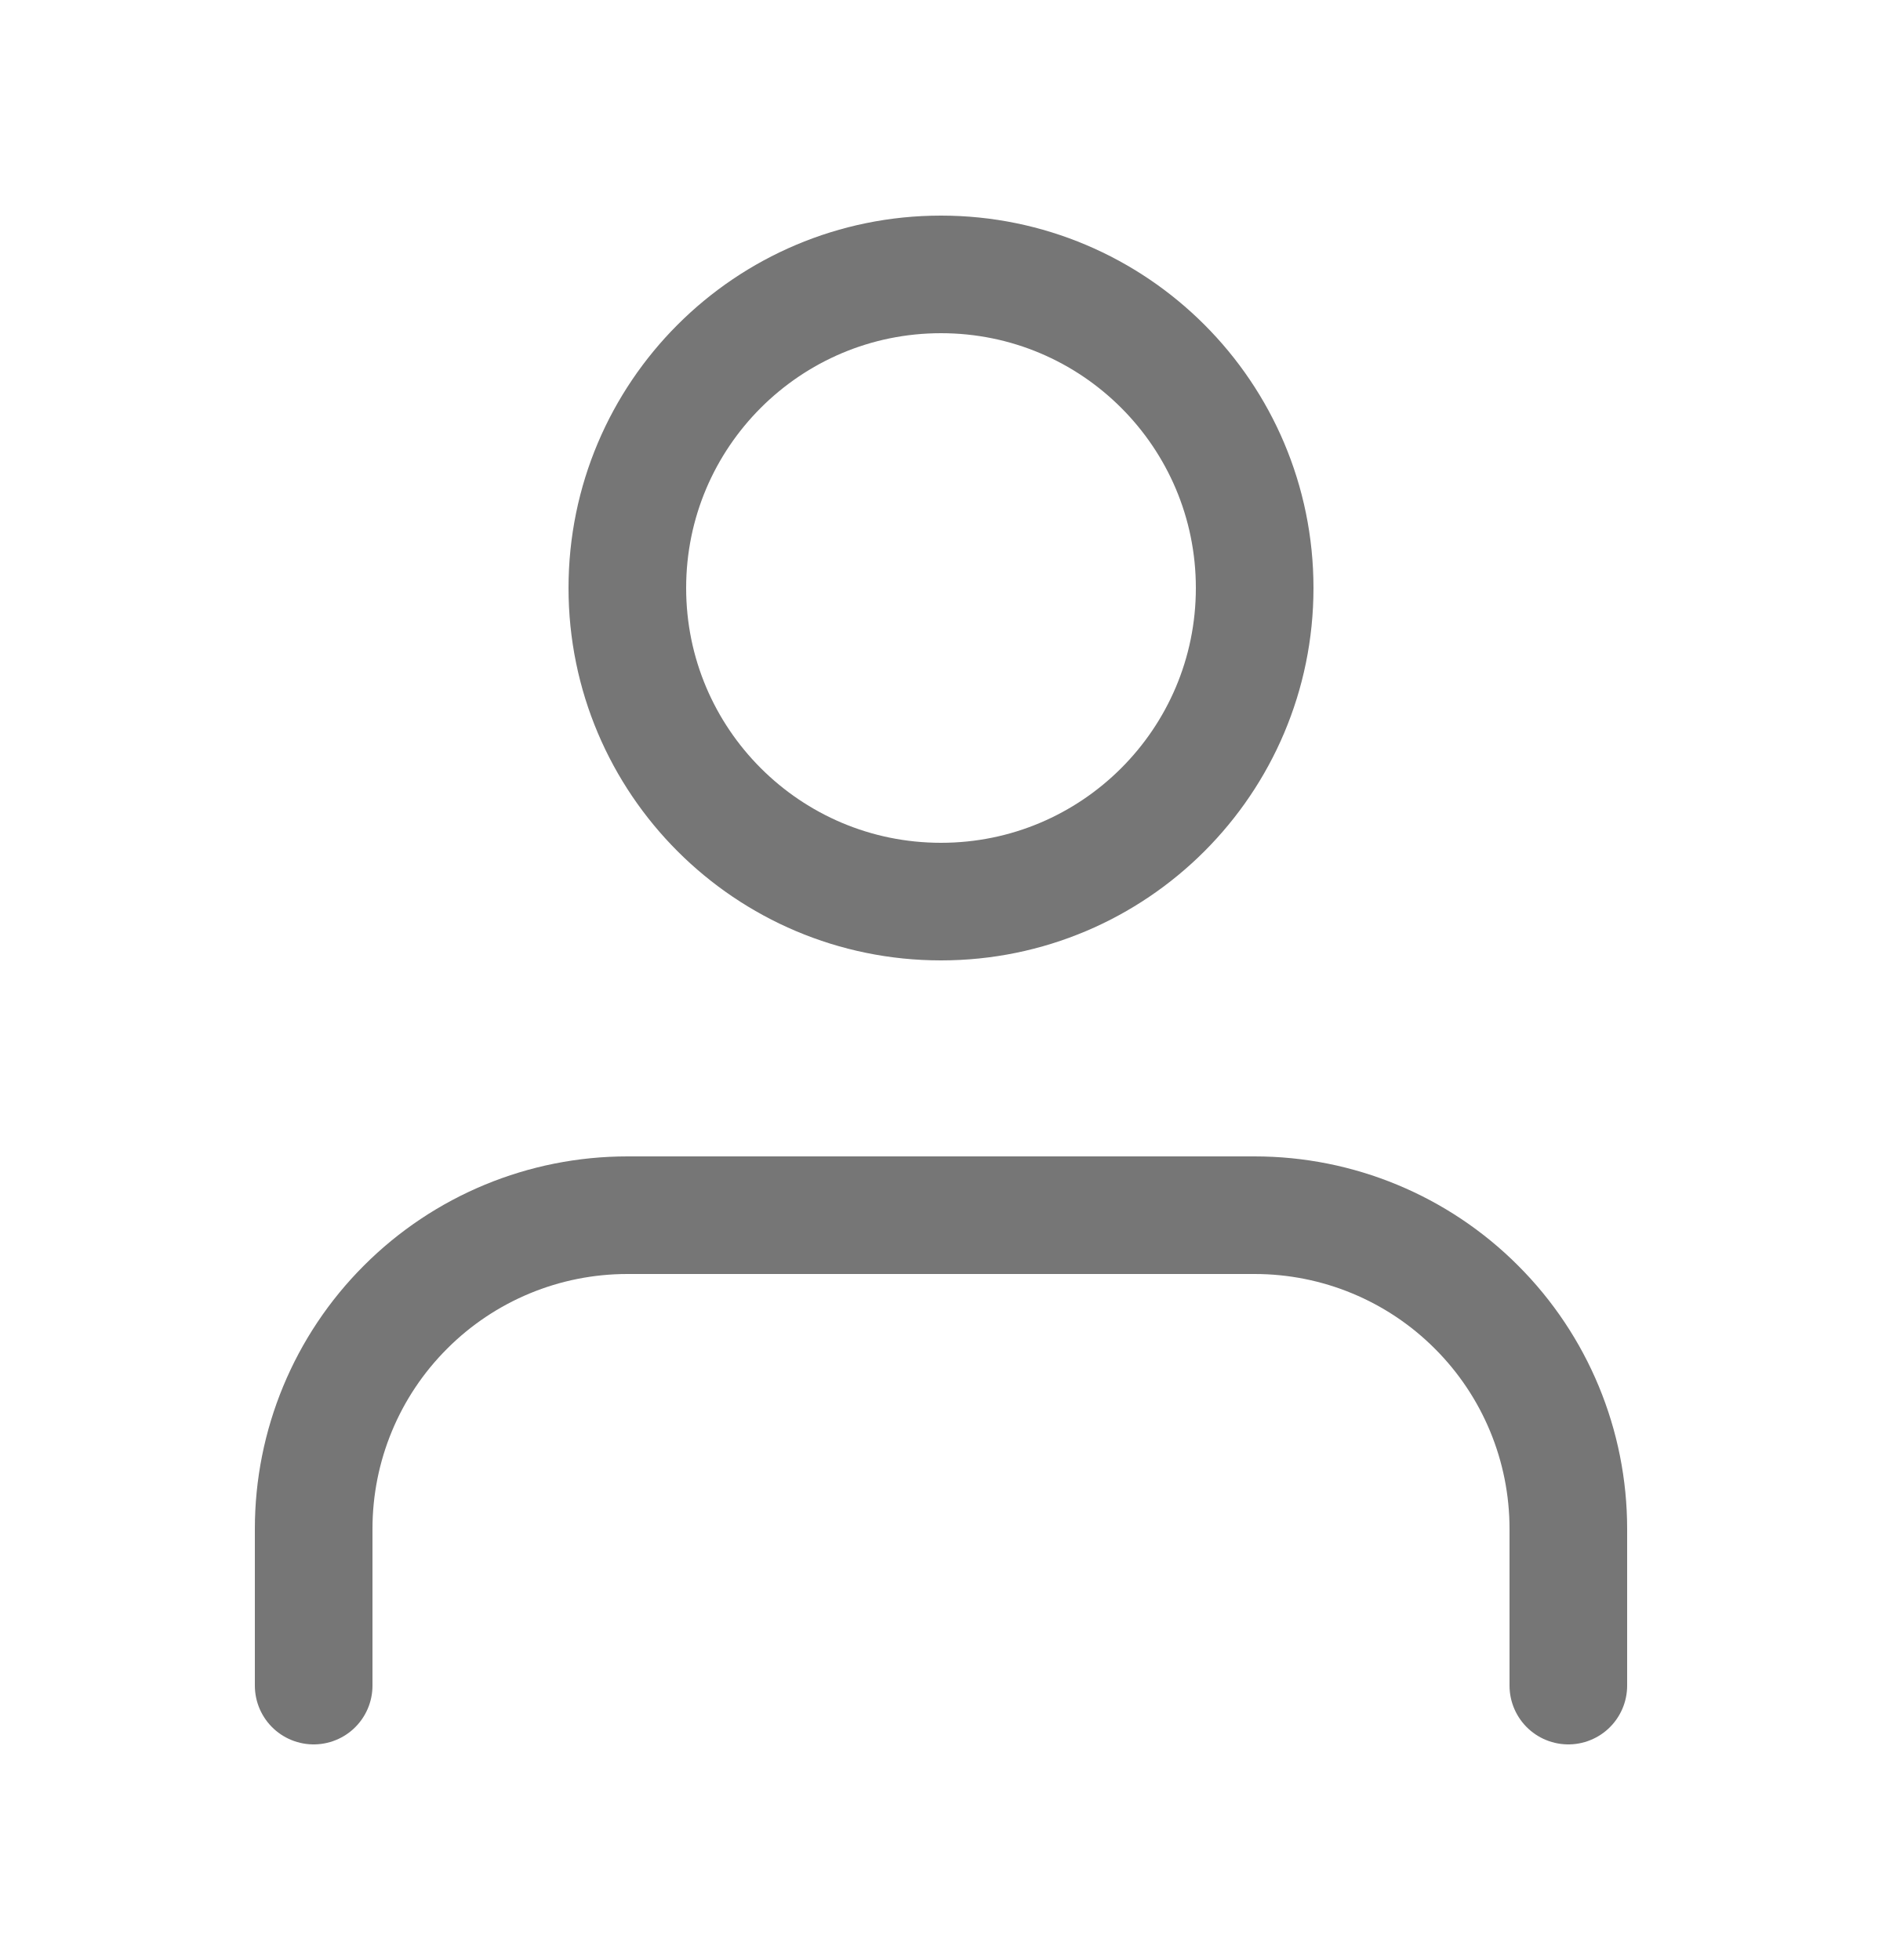
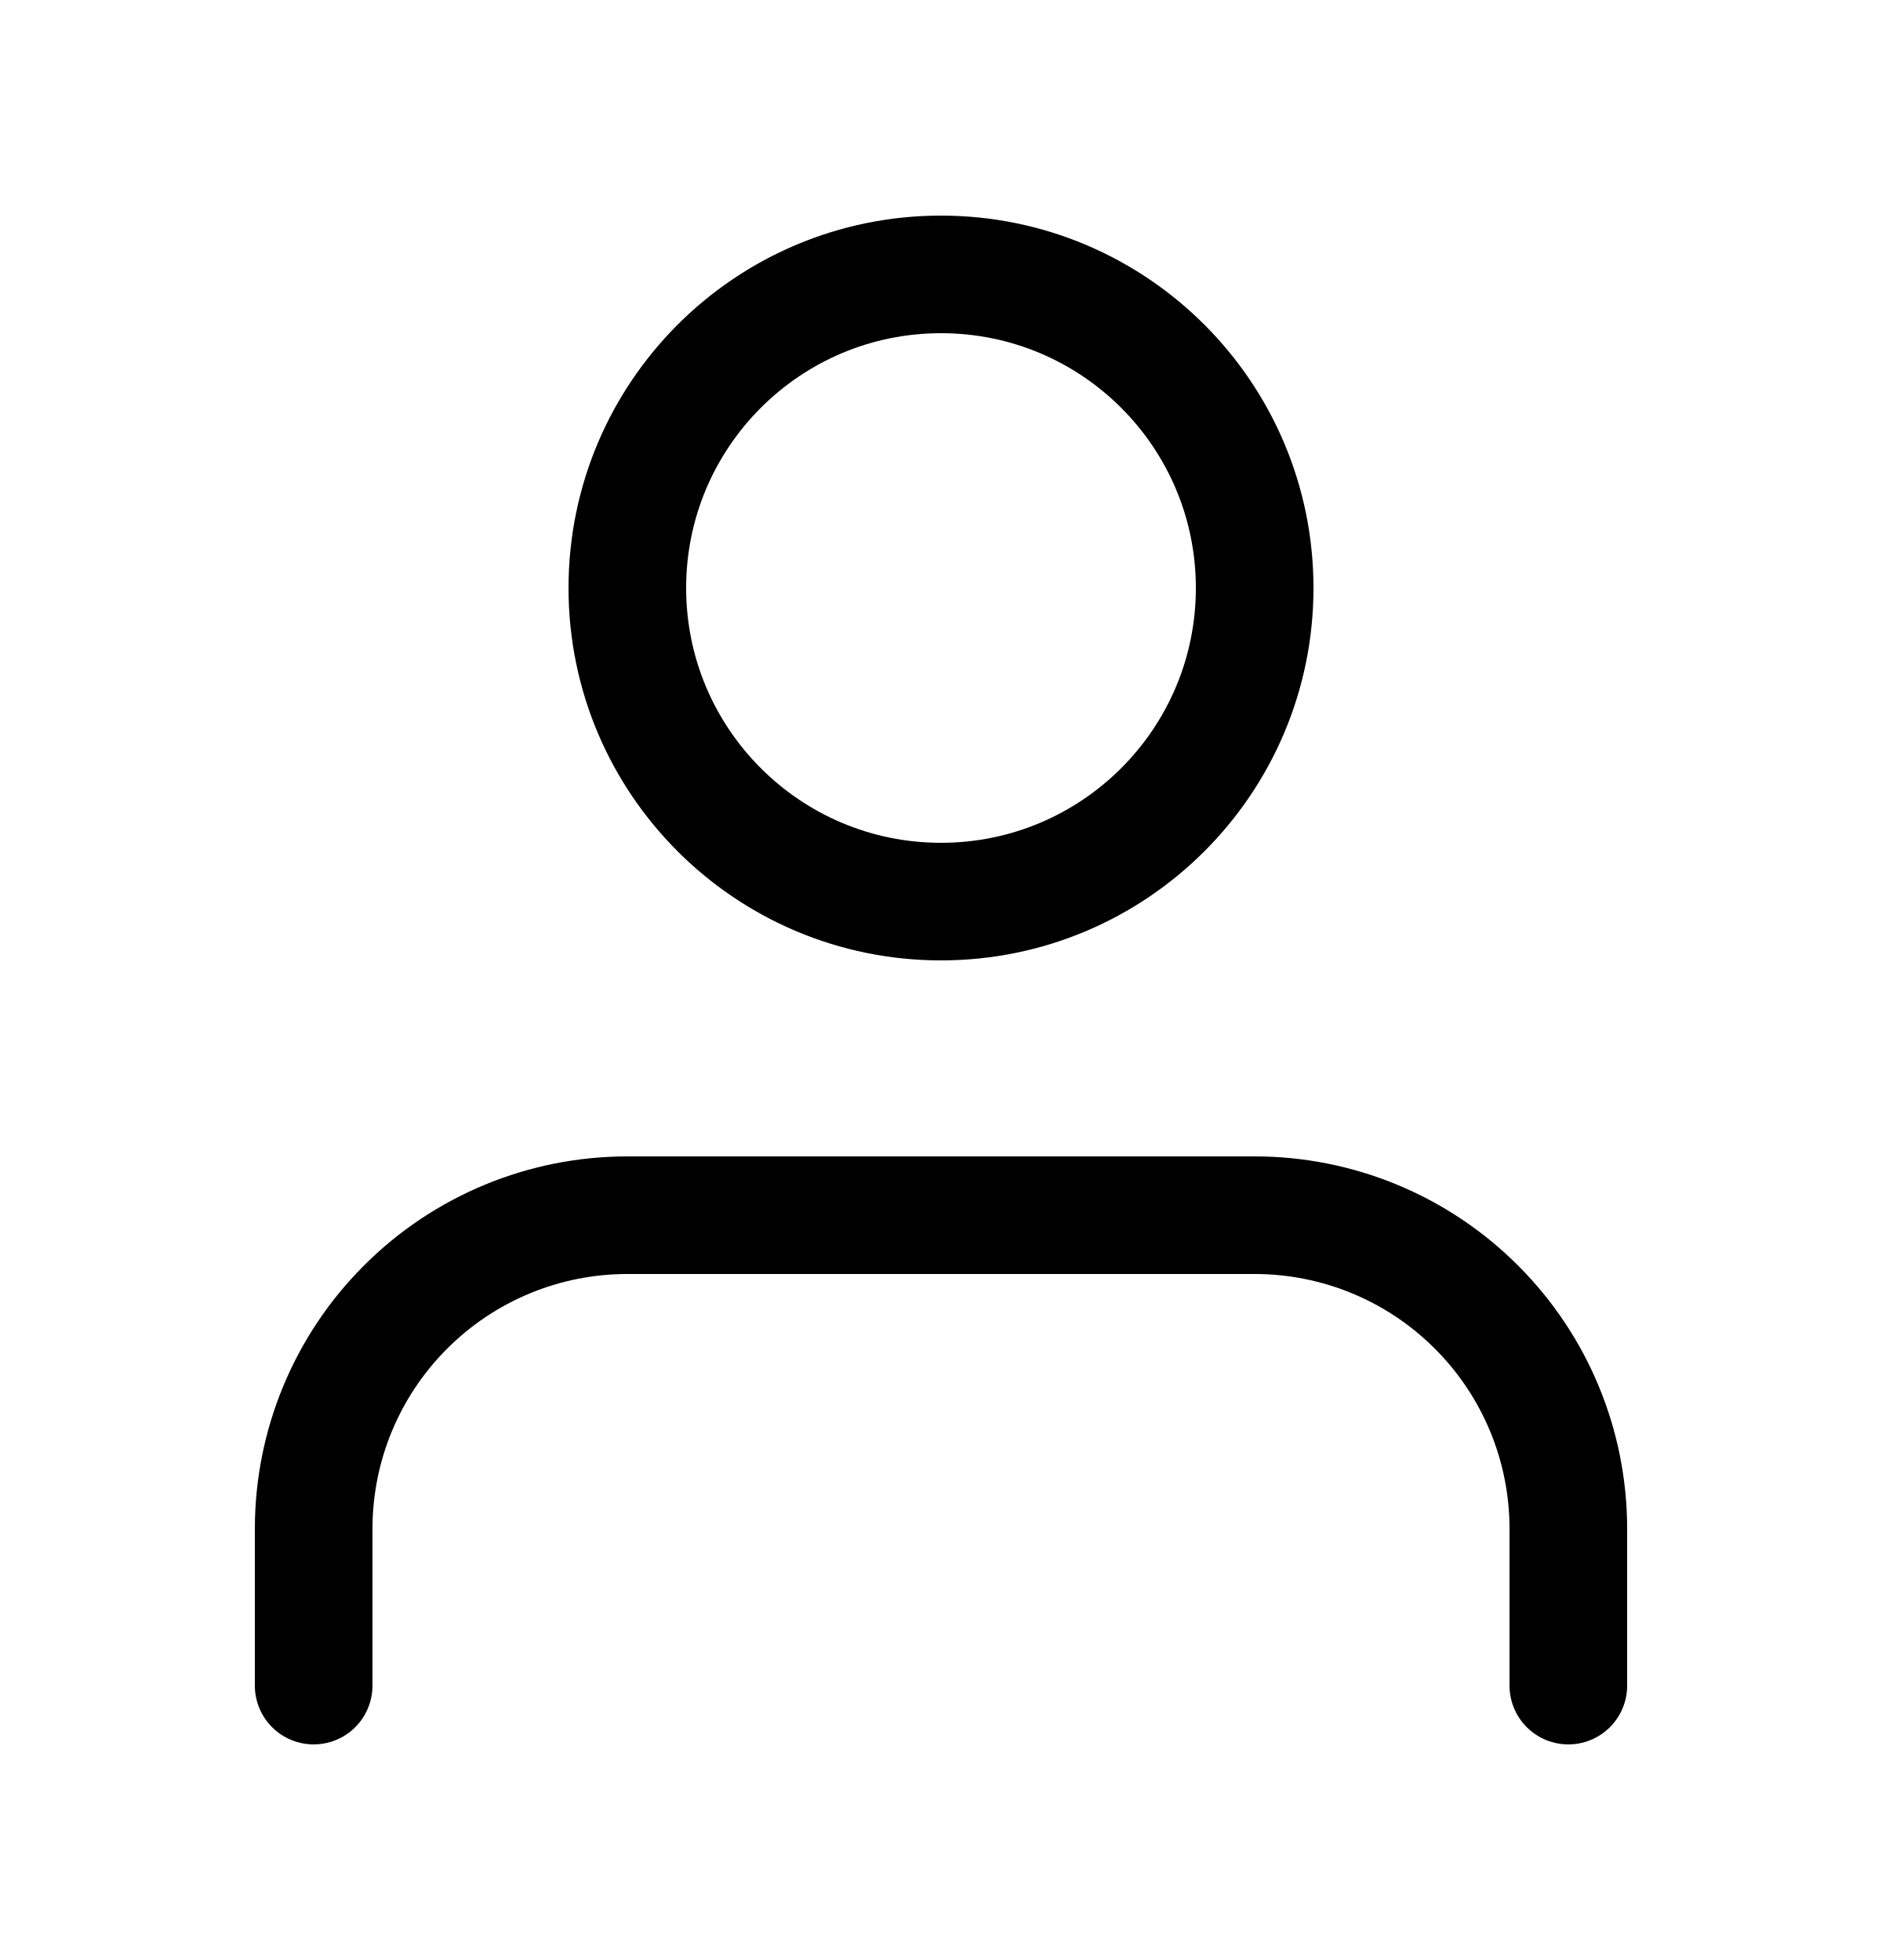
<svg xmlns="http://www.w3.org/2000/svg" width="24" height="25" viewBox="0 0 24 25" fill="none">
-   <path d="M20 21.5V19.5C20 18.439 19.579 17.422 18.828 16.672C18.078 15.921 17.061 15.5 16 15.5H8C6.939 15.5 5.922 15.921 5.172 16.672C4.421 17.422 4 18.439 4 19.5V21.5" stroke="#767676" stroke-width="1.5" stroke-linecap="round" stroke-linejoin="round" />
-   <path d="M12 11.5C14.209 11.5 16 9.709 16 7.5C16 5.291 14.209 3.5 12 3.5C9.791 3.5 8 5.291 8 7.5C8 9.709 9.791 11.5 12 11.5Z" stroke="#767676" stroke-width="1.5" stroke-linecap="round" stroke-linejoin="round" />
+   <path d="M20 21.5V19.5C20 18.439 19.579 17.422 18.828 16.672C18.078 15.921 17.061 15.5 16 15.5H8C6.939 15.5 5.922 15.921 5.172 16.672C4.421 17.422 4 18.439 4 19.5V21.5" stroke="currentColor" stroke-width="1.5" stroke-linecap="round" stroke-linejoin="round" />
+   <path d="M12 11.5C14.209 11.5 16 9.709 16 7.5C16 5.291 14.209 3.5 12 3.5C9.791 3.5 8 5.291 8 7.5C8 9.709 9.791 11.5 12 11.5Z" stroke="currentColor" stroke-width="1.5" stroke-linecap="round" stroke-linejoin="round" />
</svg>
